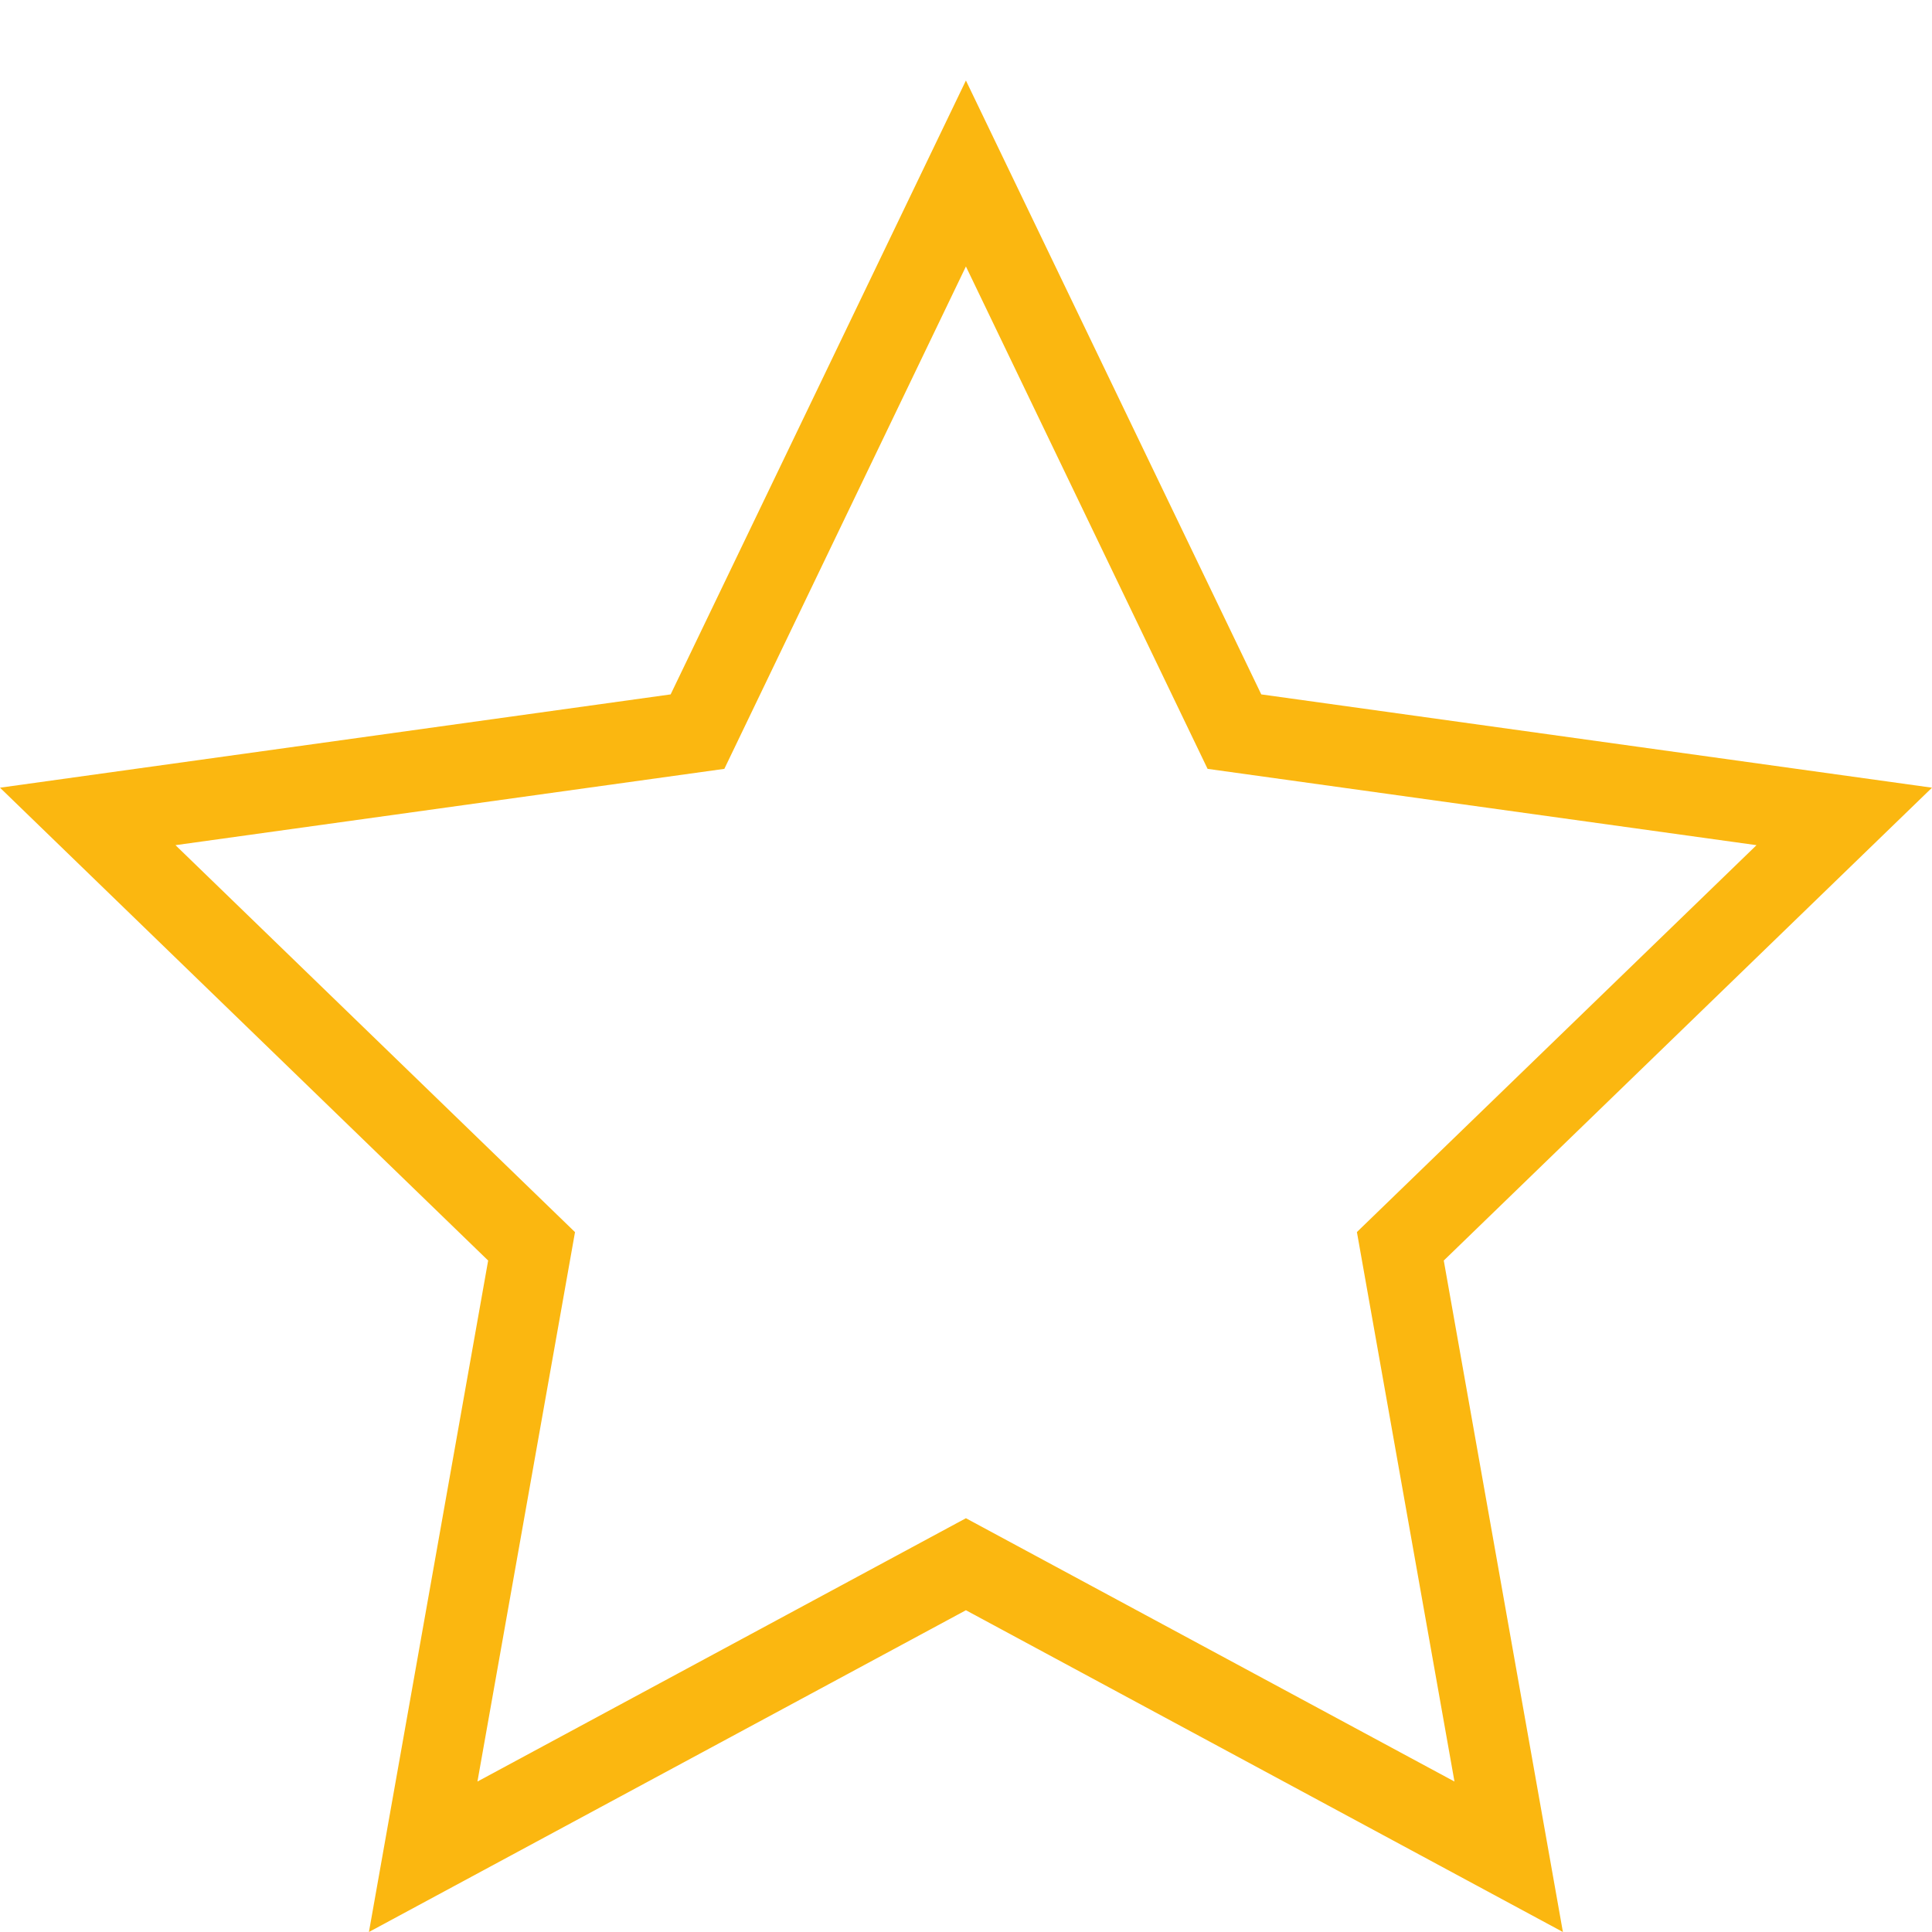
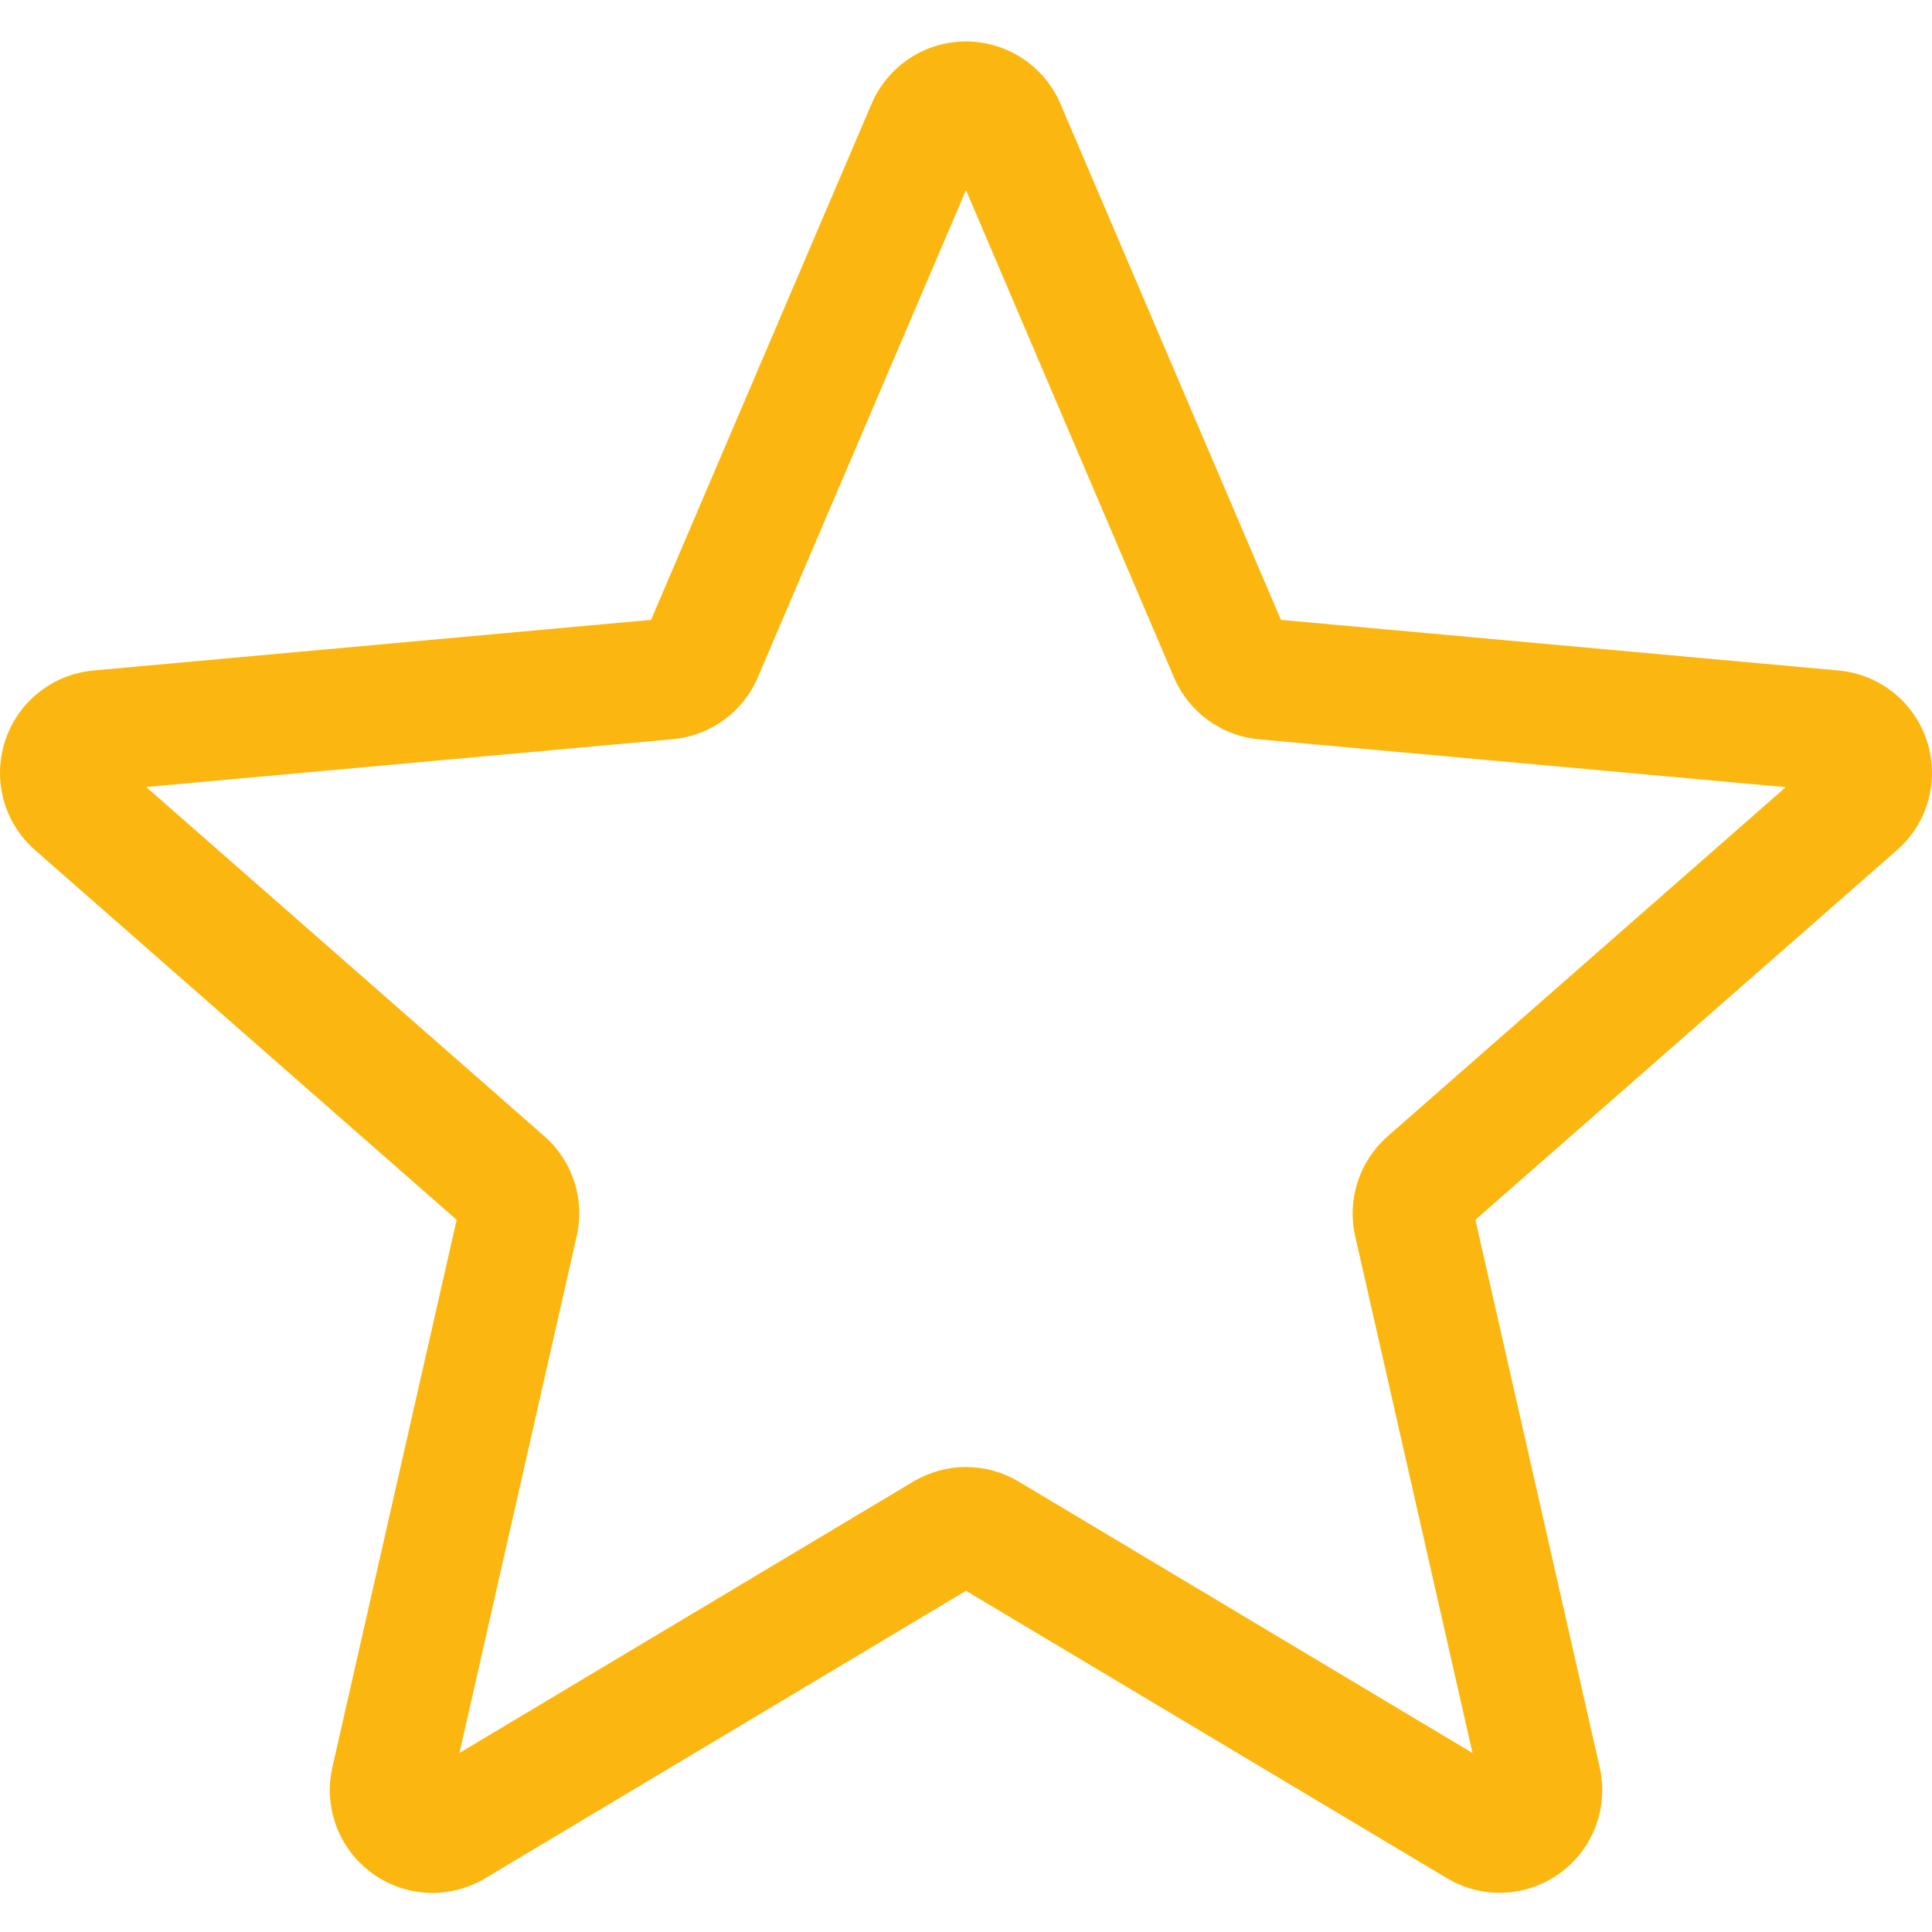
- <svg xmlns="http://www.w3.org/2000/svg" width="24" height="24" fill="#fbb710" fill-rule="evenodd" clip-rule="evenodd">
-   <path d="M15.668 8.626l8.332 1.159-6.065 5.874 1.48 8.341-7.416-3.997-7.416 3.997 1.481-8.341-6.064-5.874 8.331-1.159 3.668-7.626 3.669 7.626zm-6.67.925l-6.818.948 4.963 4.807-1.212 6.825 6.068-3.271 6.069 3.271-1.212-6.826 4.964-4.806-6.819-.948-3.002-6.241-3.001 6.241z" />
+ <svg xmlns="http://www.w3.org/2000/svg" height="511pt" fill="#fbb710" viewBox="0 -10 511.987 511" width="511pt">
+   <path d="m114.594 491.141c-5.609 0-11.18-1.75-15.934-5.188-8.855-6.418-12.992-17.449-10.582-28.094l32.938-145.09-111.703-97.961c-8.211-7.168-11.348-18.52-7.977-28.906 3.371-10.367 12.543-17.707 23.402-18.711l147.797-13.418 58.434-136.746c4.309-10.047 14.121-16.535 25.023-16.535 10.902 0 20.715 6.488 25.023 16.512l58.434 136.77 147.773 13.418c10.883.98 20.055 8.344 23.426 18.711 3.371 10.367.254 21.738-7.957 28.906l-111.703 97.941 32.938 145.086c2.414 10.668-1.727 21.699-10.578 28.098-8.832 6.398-20.609 6.891-29.91 1.301l-127.445-76.16-127.445 76.203c-4.309 2.559-9.109 3.863-13.953 3.863zm141.398-112.875c4.844 0 9.641 1.301 13.953 3.859l120.277 71.938-31.086-136.941c-2.219-9.746 1.09-19.922 8.621-26.516l105.473-92.5-139.543-12.672c-10.047-.918-18.688-7.234-22.613-16.492l-55.082-129.047-55.148 129.066c-3.883 9.195-12.523 15.512-22.547 16.43l-139.562 12.672 105.469 92.5c7.555 6.613 10.859 16.77 8.621 26.539l-31.062 136.938 120.277-71.914c4.309-2.559 9.109-3.859 13.953-3.859zm-84.586-221.848s0 .023-.023.043zm169.129-.062.023.043c0-.023 0-.023-.023-.043zm0 0" />
</svg>
